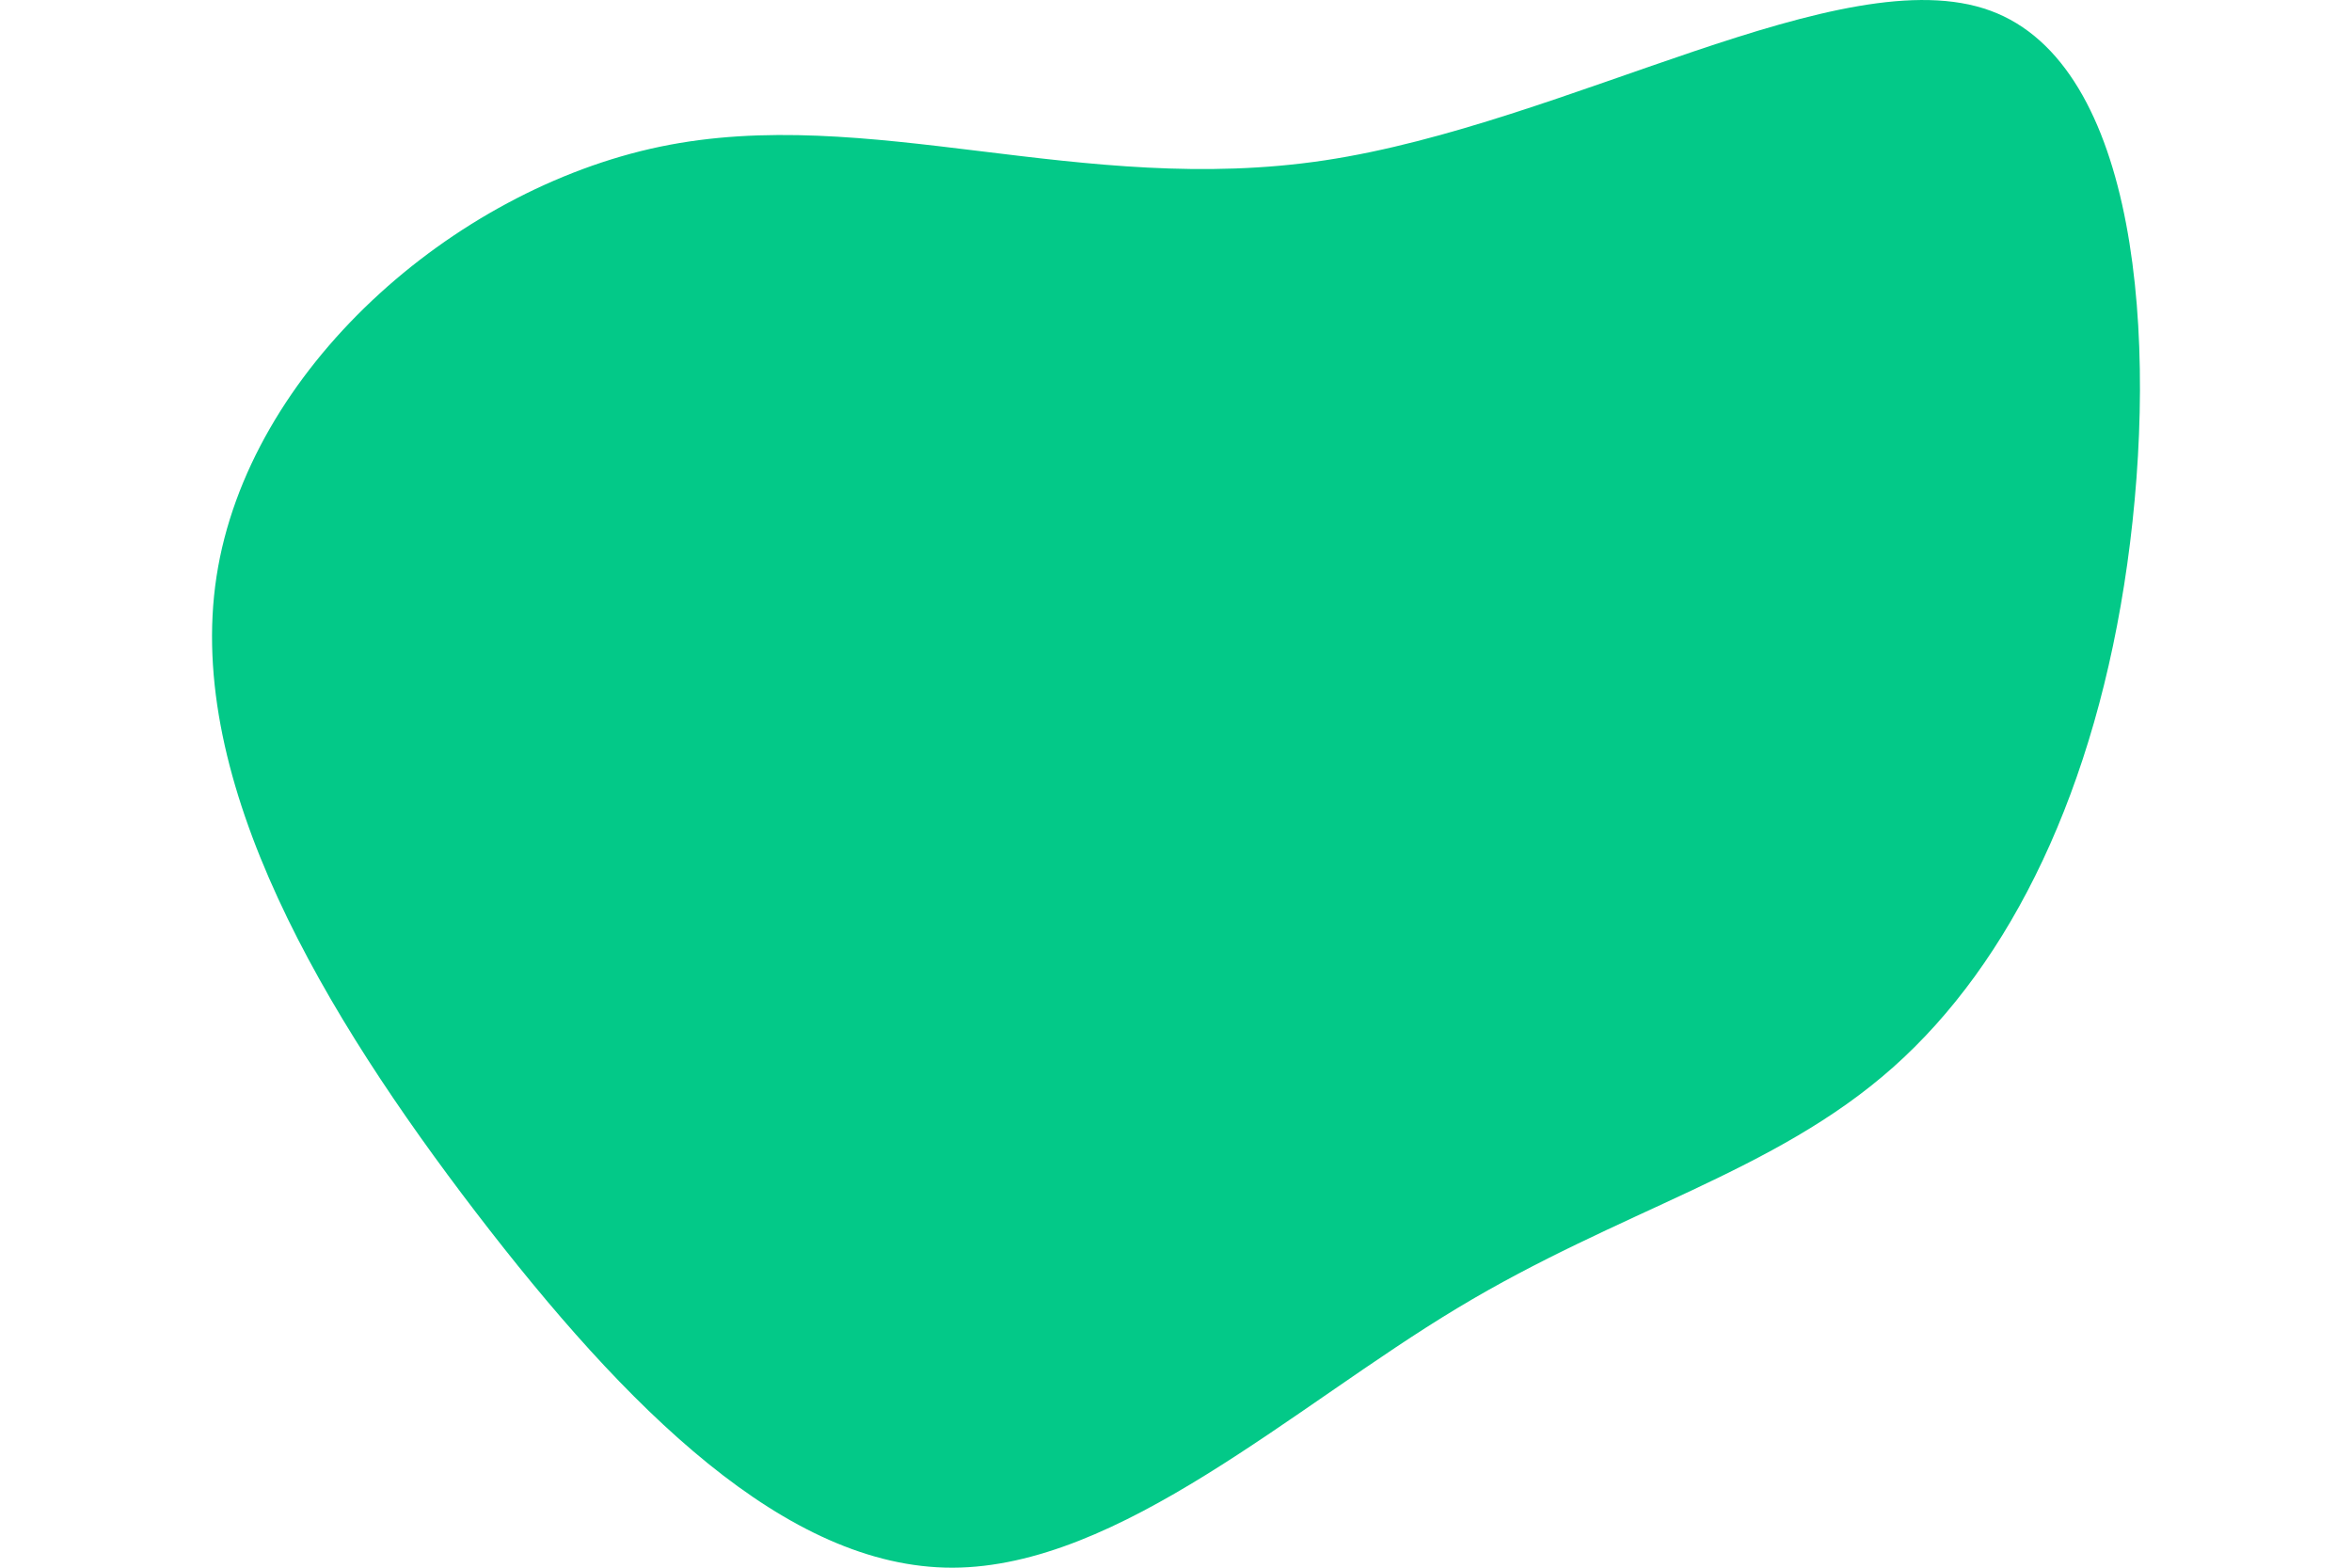
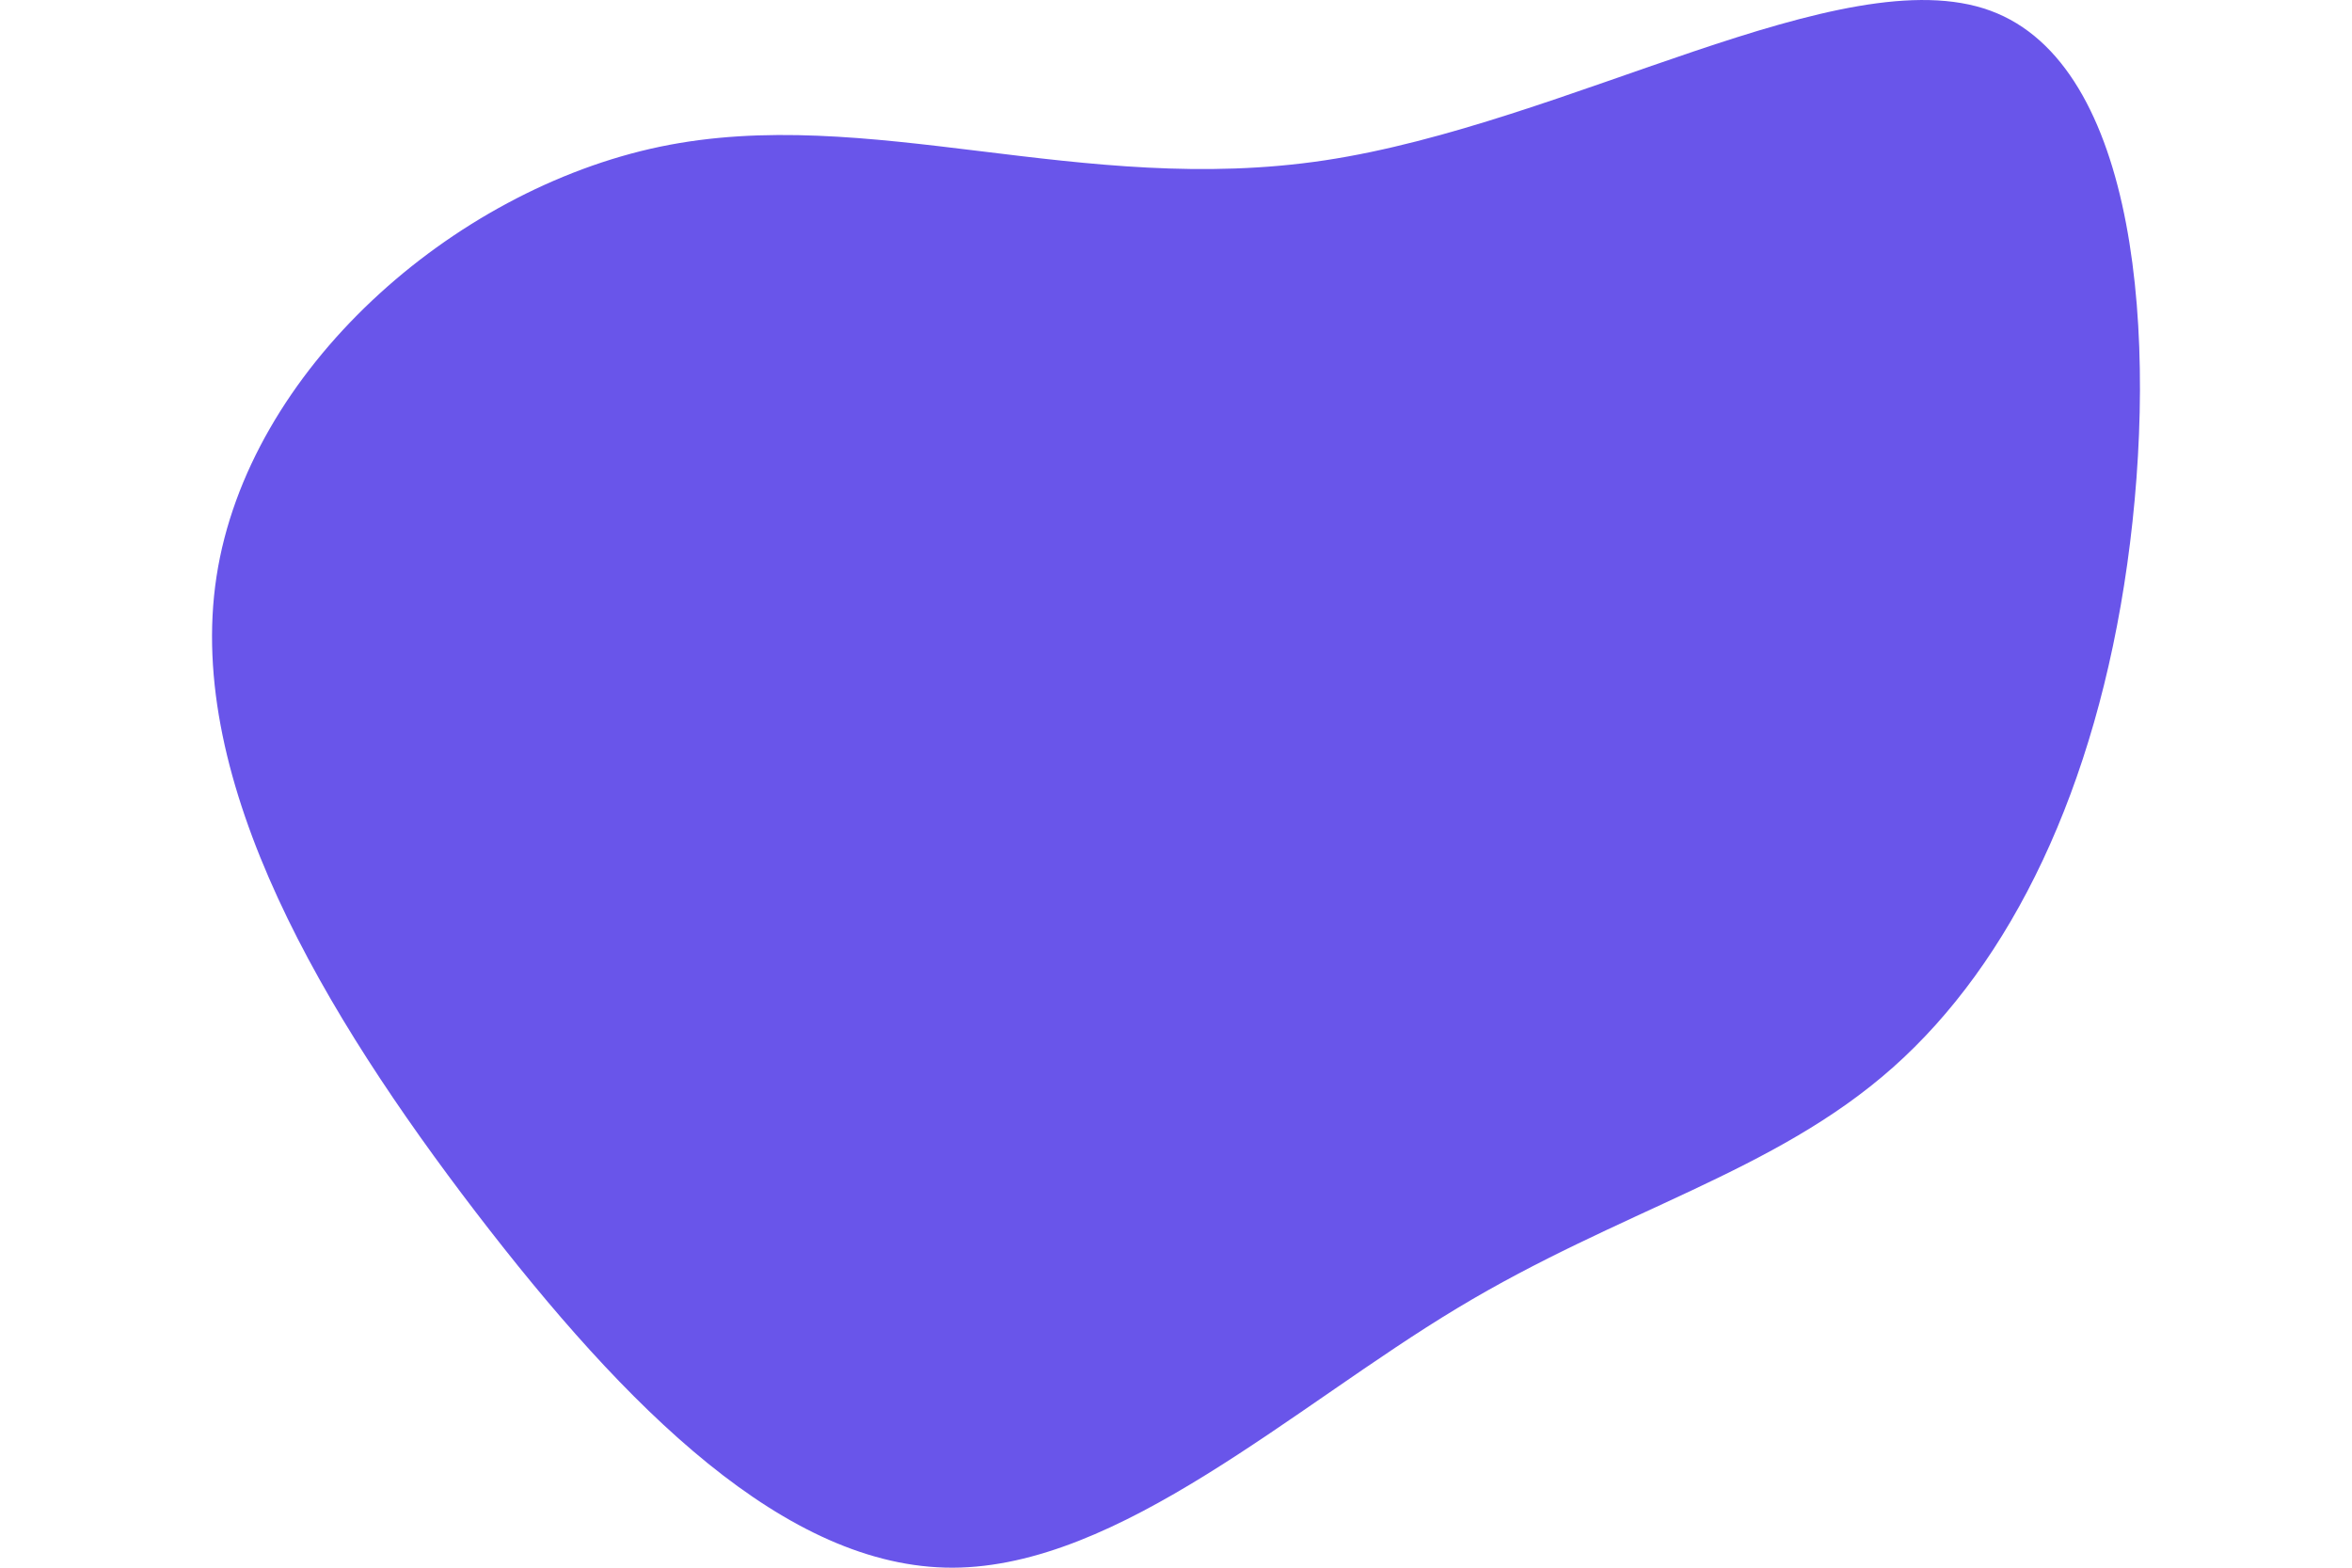
<svg xmlns="http://www.w3.org/2000/svg" id="visual" viewBox="111.23 24.47 677.54 551.05" width="900" height="600" version="1.1">
  <g transform="translate(491.5035 295.3257)">
-     <path d="M244.7 -267.1C296.6 -248.1 303.9 -151.5 292.8 -72.6C281.7 6.3 252.1 67.4 210.4 104.4C168.7 141.4 114.8 154.3 57.3 189C-0.2 223.6 -61.3 280 -120 280.2C-178.6 280.3 -234.8 224.1 -287.6 155.2C-340.4 86.2 -389.8 4.4 -378.7 -68.2C-367.6 -140.7 -296 -204 -222.8 -219.3C-149.6 -234.5 -74.8 -201.6 10.8 -214.5C96.4 -227.4 192.8 -286.1 244.7 -267.1" fill="#03C988" />
+     <path d="M244.7 -267.1C296.6 -248.1 303.9 -151.5 292.8 -72.6C281.7 6.3 252.1 67.4 210.4 104.4C168.7 141.4 114.8 154.3 57.3 189C-0.2 223.6 -61.3 280 -120 280.2C-178.6 280.3 -234.8 224.1 -287.6 155.2C-340.4 86.2 -389.8 4.4 -378.7 -68.2C-367.6 -140.7 -296 -204 -222.8 -219.3C-149.6 -234.5 -74.8 -201.6 10.8 -214.5C96.4 -227.4 192.8 -286.1 244.7 -267.1" fill="#6955EA" />
  </g>
</svg>
